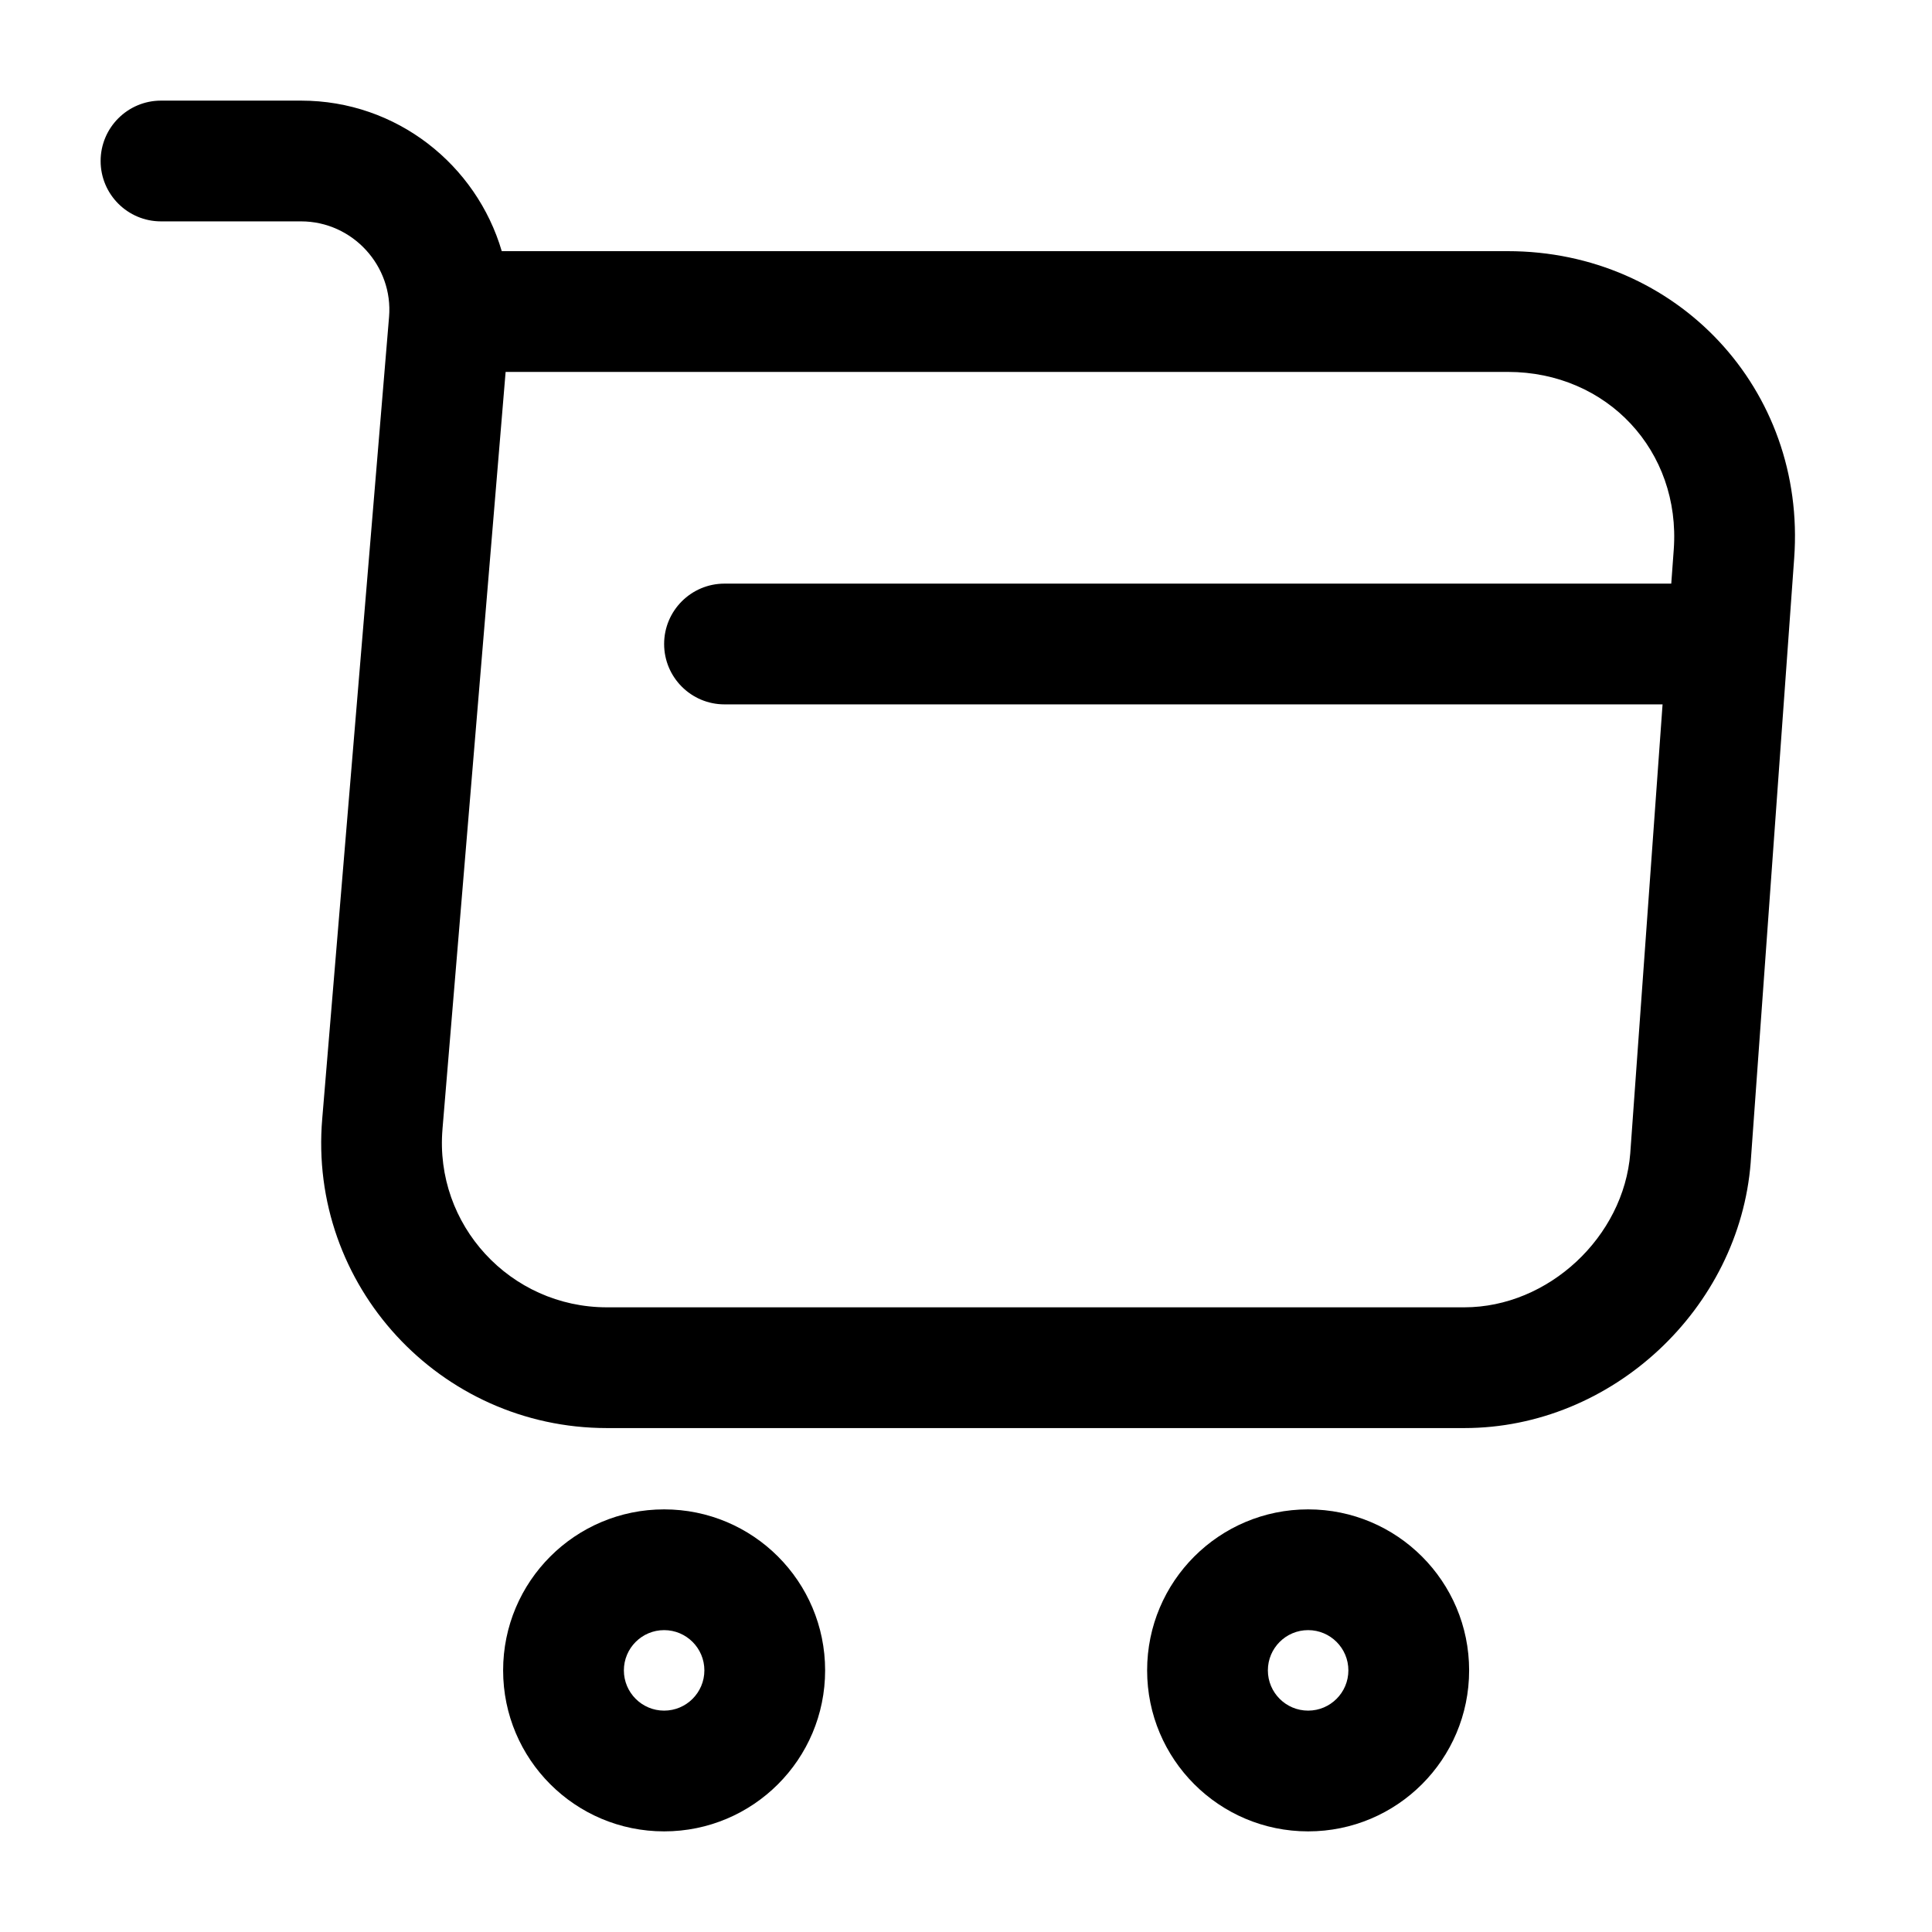
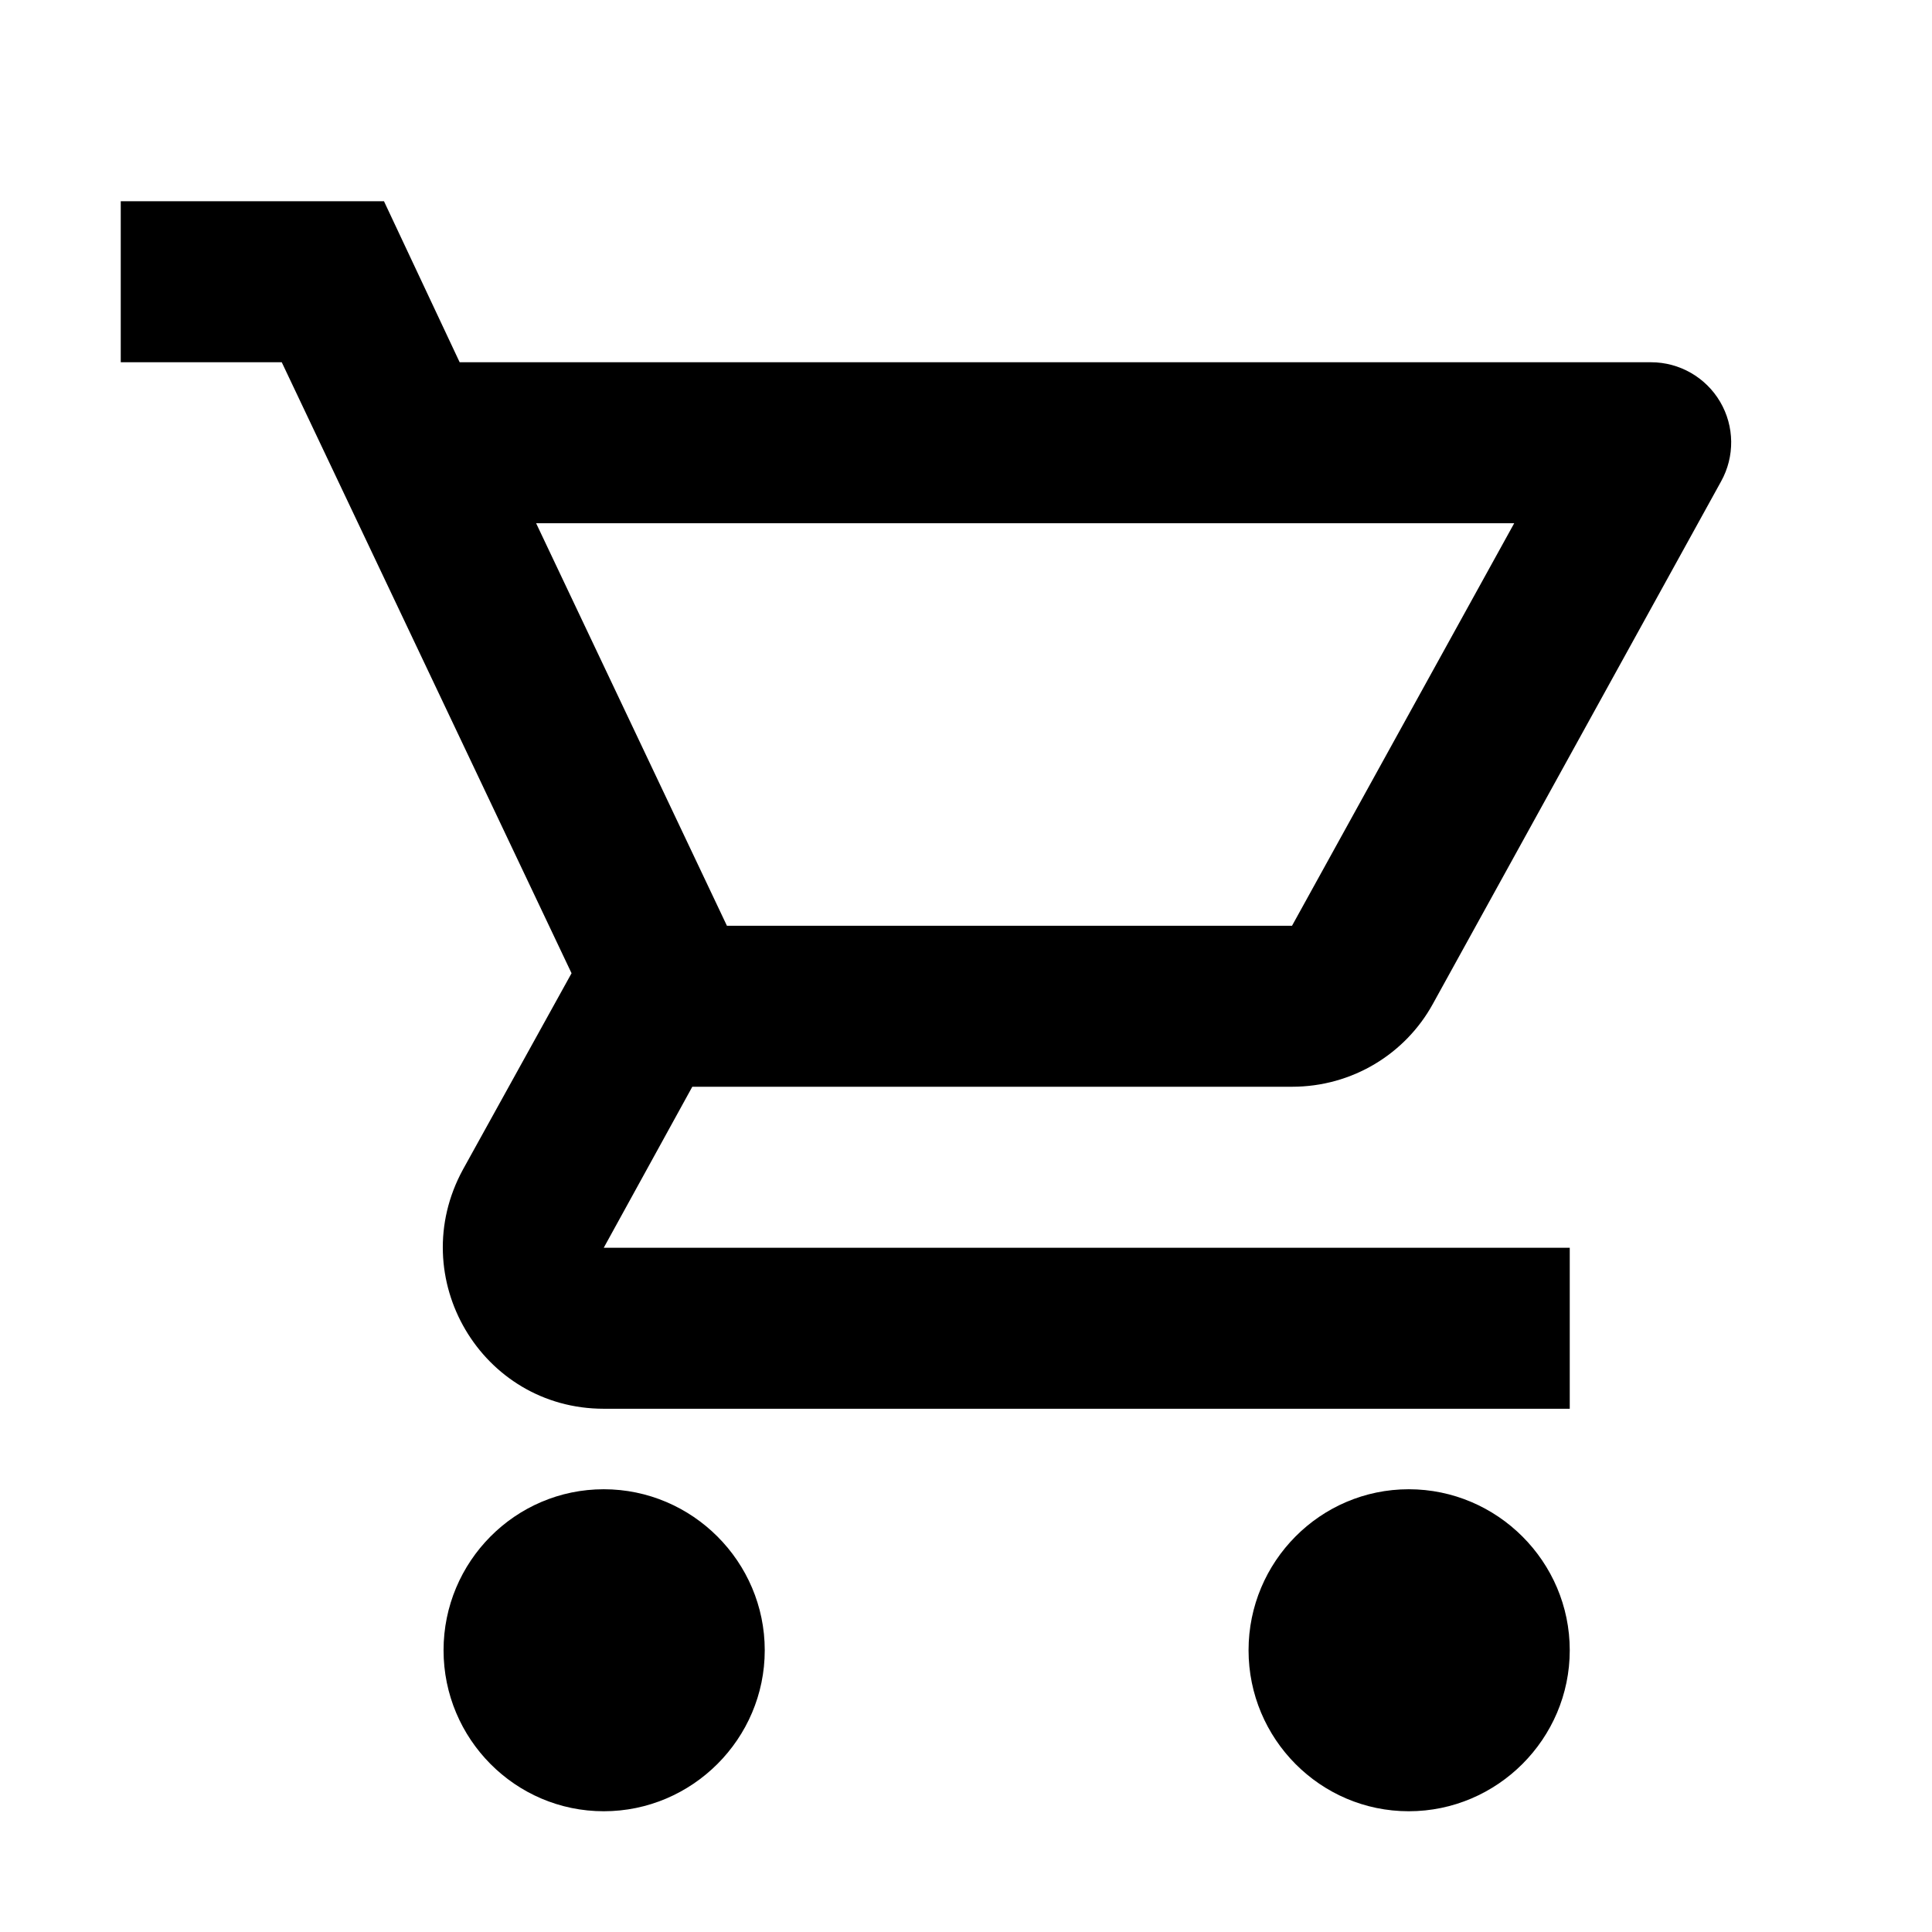
<svg xmlns="http://www.w3.org/2000/svg" id="shopping-cart" viewBox="0 0 24 24">
-   <path fill-rule="evenodd" clip-rule="evenodd" d="M2 1.25C1.586 1.25 1.25 1.586 1.25 2C1.25 2.414 1.586 2.75 2 2.75H3.74C4.38 2.75 4.886 3.304 4.833 3.937L4.003 13.896C3.826 15.966 5.463 17.74 7.54 17.74H18.19C20.026 17.74 21.608 16.255 21.748 14.438L21.748 14.434L22.288 6.934C22.44 4.837 20.833 3.12 18.73 3.12H6.233C5.919 2.05 4.93 1.25 3.74 1.25H2ZM5.497 14.022L6.281 4.62H18.73C19.967 4.62 20.88 5.603 20.792 6.826L20.761 7.25H9C8.586 7.25 8.25 7.586 8.25 8C8.25 8.414 8.586 8.75 9 8.75H20.653L20.252 14.322L20.252 14.324C20.171 15.366 19.234 16.24 18.19 16.24H7.54C6.337 16.24 5.395 15.214 5.497 14.024L5.497 14.022Z" />
-   <path fill-rule="evenodd" clip-rule="evenodd" d="M16.25 18.75C15.145 18.75 14.25 19.645 14.25 20.75C14.25 21.855 15.145 22.75 16.25 22.75C17.355 22.75 18.25 21.855 18.25 20.75C18.25 19.645 17.355 18.75 16.25 18.75ZM15.75 20.75C15.75 20.474 15.974 20.25 16.25 20.25C16.526 20.25 16.75 20.474 16.75 20.75C16.75 21.026 16.526 21.25 16.25 21.25C15.974 21.25 15.75 21.026 15.75 20.75Z" />
-   <path fill-rule="evenodd" clip-rule="evenodd" d="M6.25 20.75C6.25 19.645 7.145 18.75 8.25 18.75C9.355 18.75 10.25 19.645 10.25 20.75C10.25 21.855 9.355 22.75 8.25 22.75C7.145 22.75 6.25 21.855 6.25 20.75ZM8.25 20.25C7.974 20.25 7.75 20.474 7.75 20.75C7.75 21.026 7.974 21.25 8.25 21.25C8.526 21.25 8.75 21.026 8.75 20.75C8.75 20.474 8.526 20.25 8.25 20.25Z" />
+   <path d="M16.05 13.5c.75 0 1.41-.41 1.75-1.03l3.58-6.49a.996.996 0 00-.87-1.48H5.71l-.94-2H1.5v2h2l3.6 7.59-1.35 2.44c-.73 1.34.23 2.97 1.75 2.97h12v-2h-12l1.1-2h7.45zm-9.39-7h12.15l-2.76 5H9.03l-2.37-5zm.84 12c-1.1 0-1.99.9-1.99 2s.89 2 1.99 2 2-.9 2-2-.9-2-2-2zm10 0c-1.1 0-1.99.9-1.99 2s.89 2 1.99 2 2-.9 2-2-.9-2-2-2z" />
</svg>
